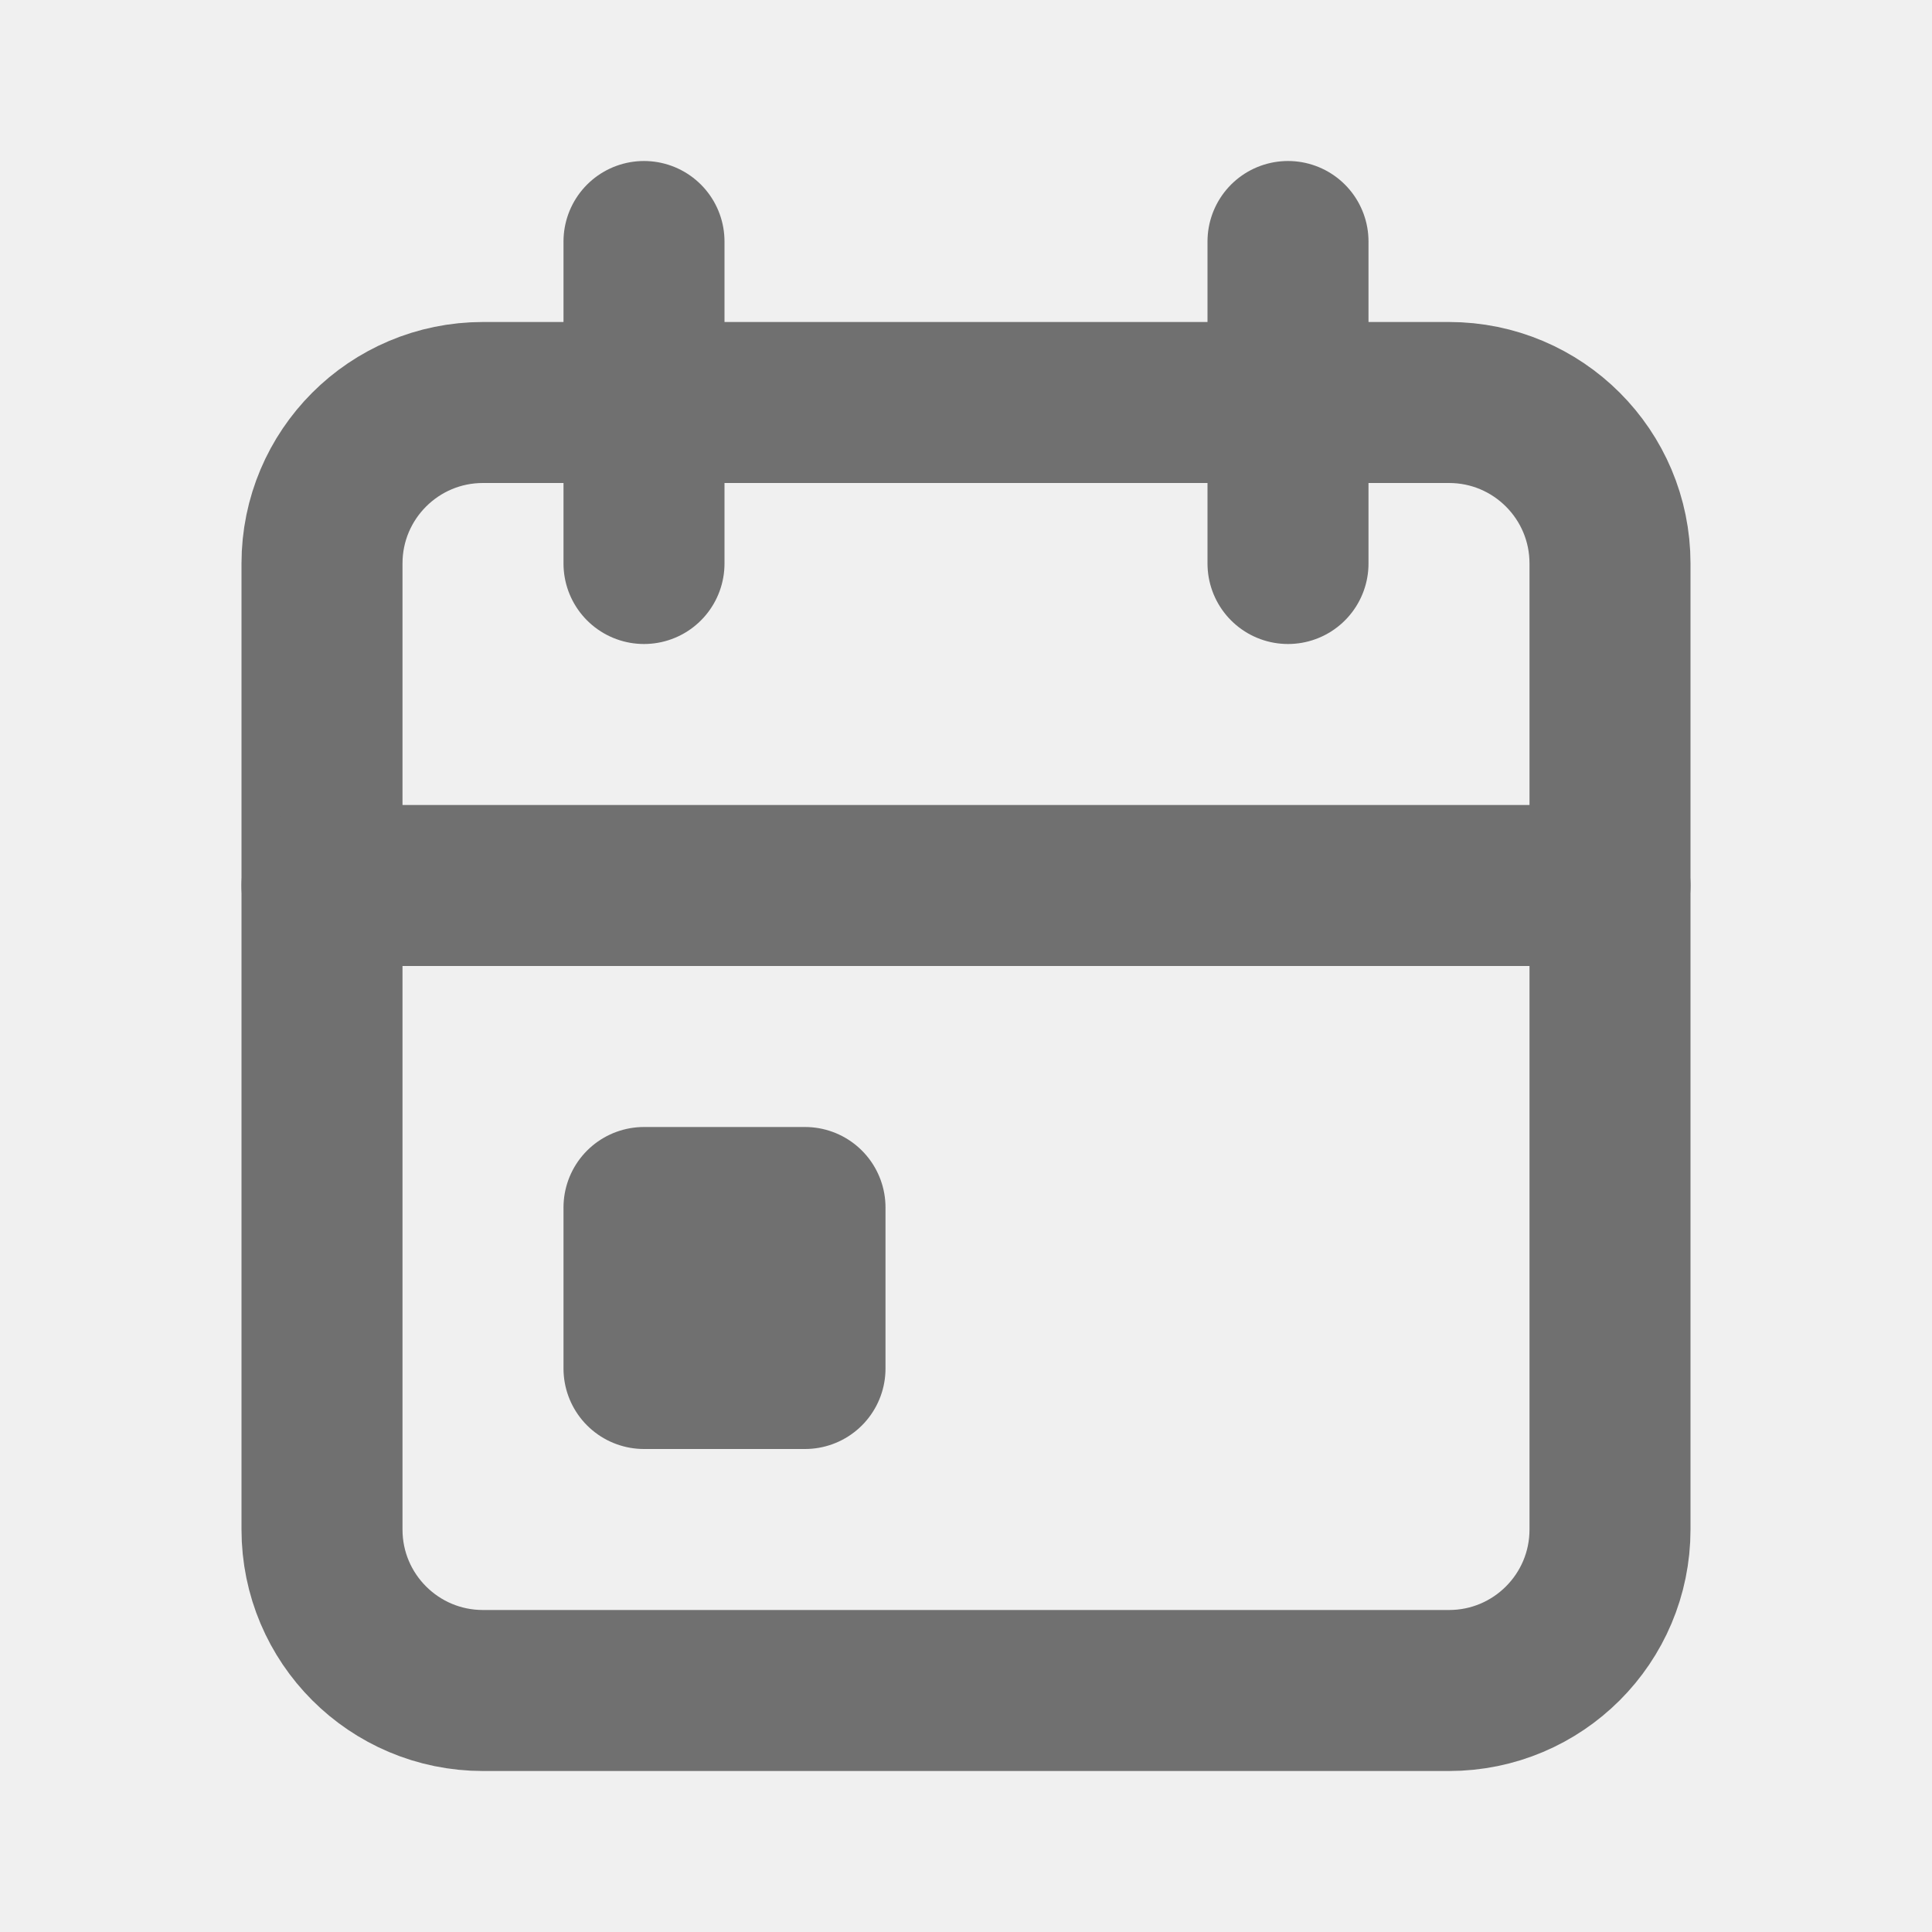
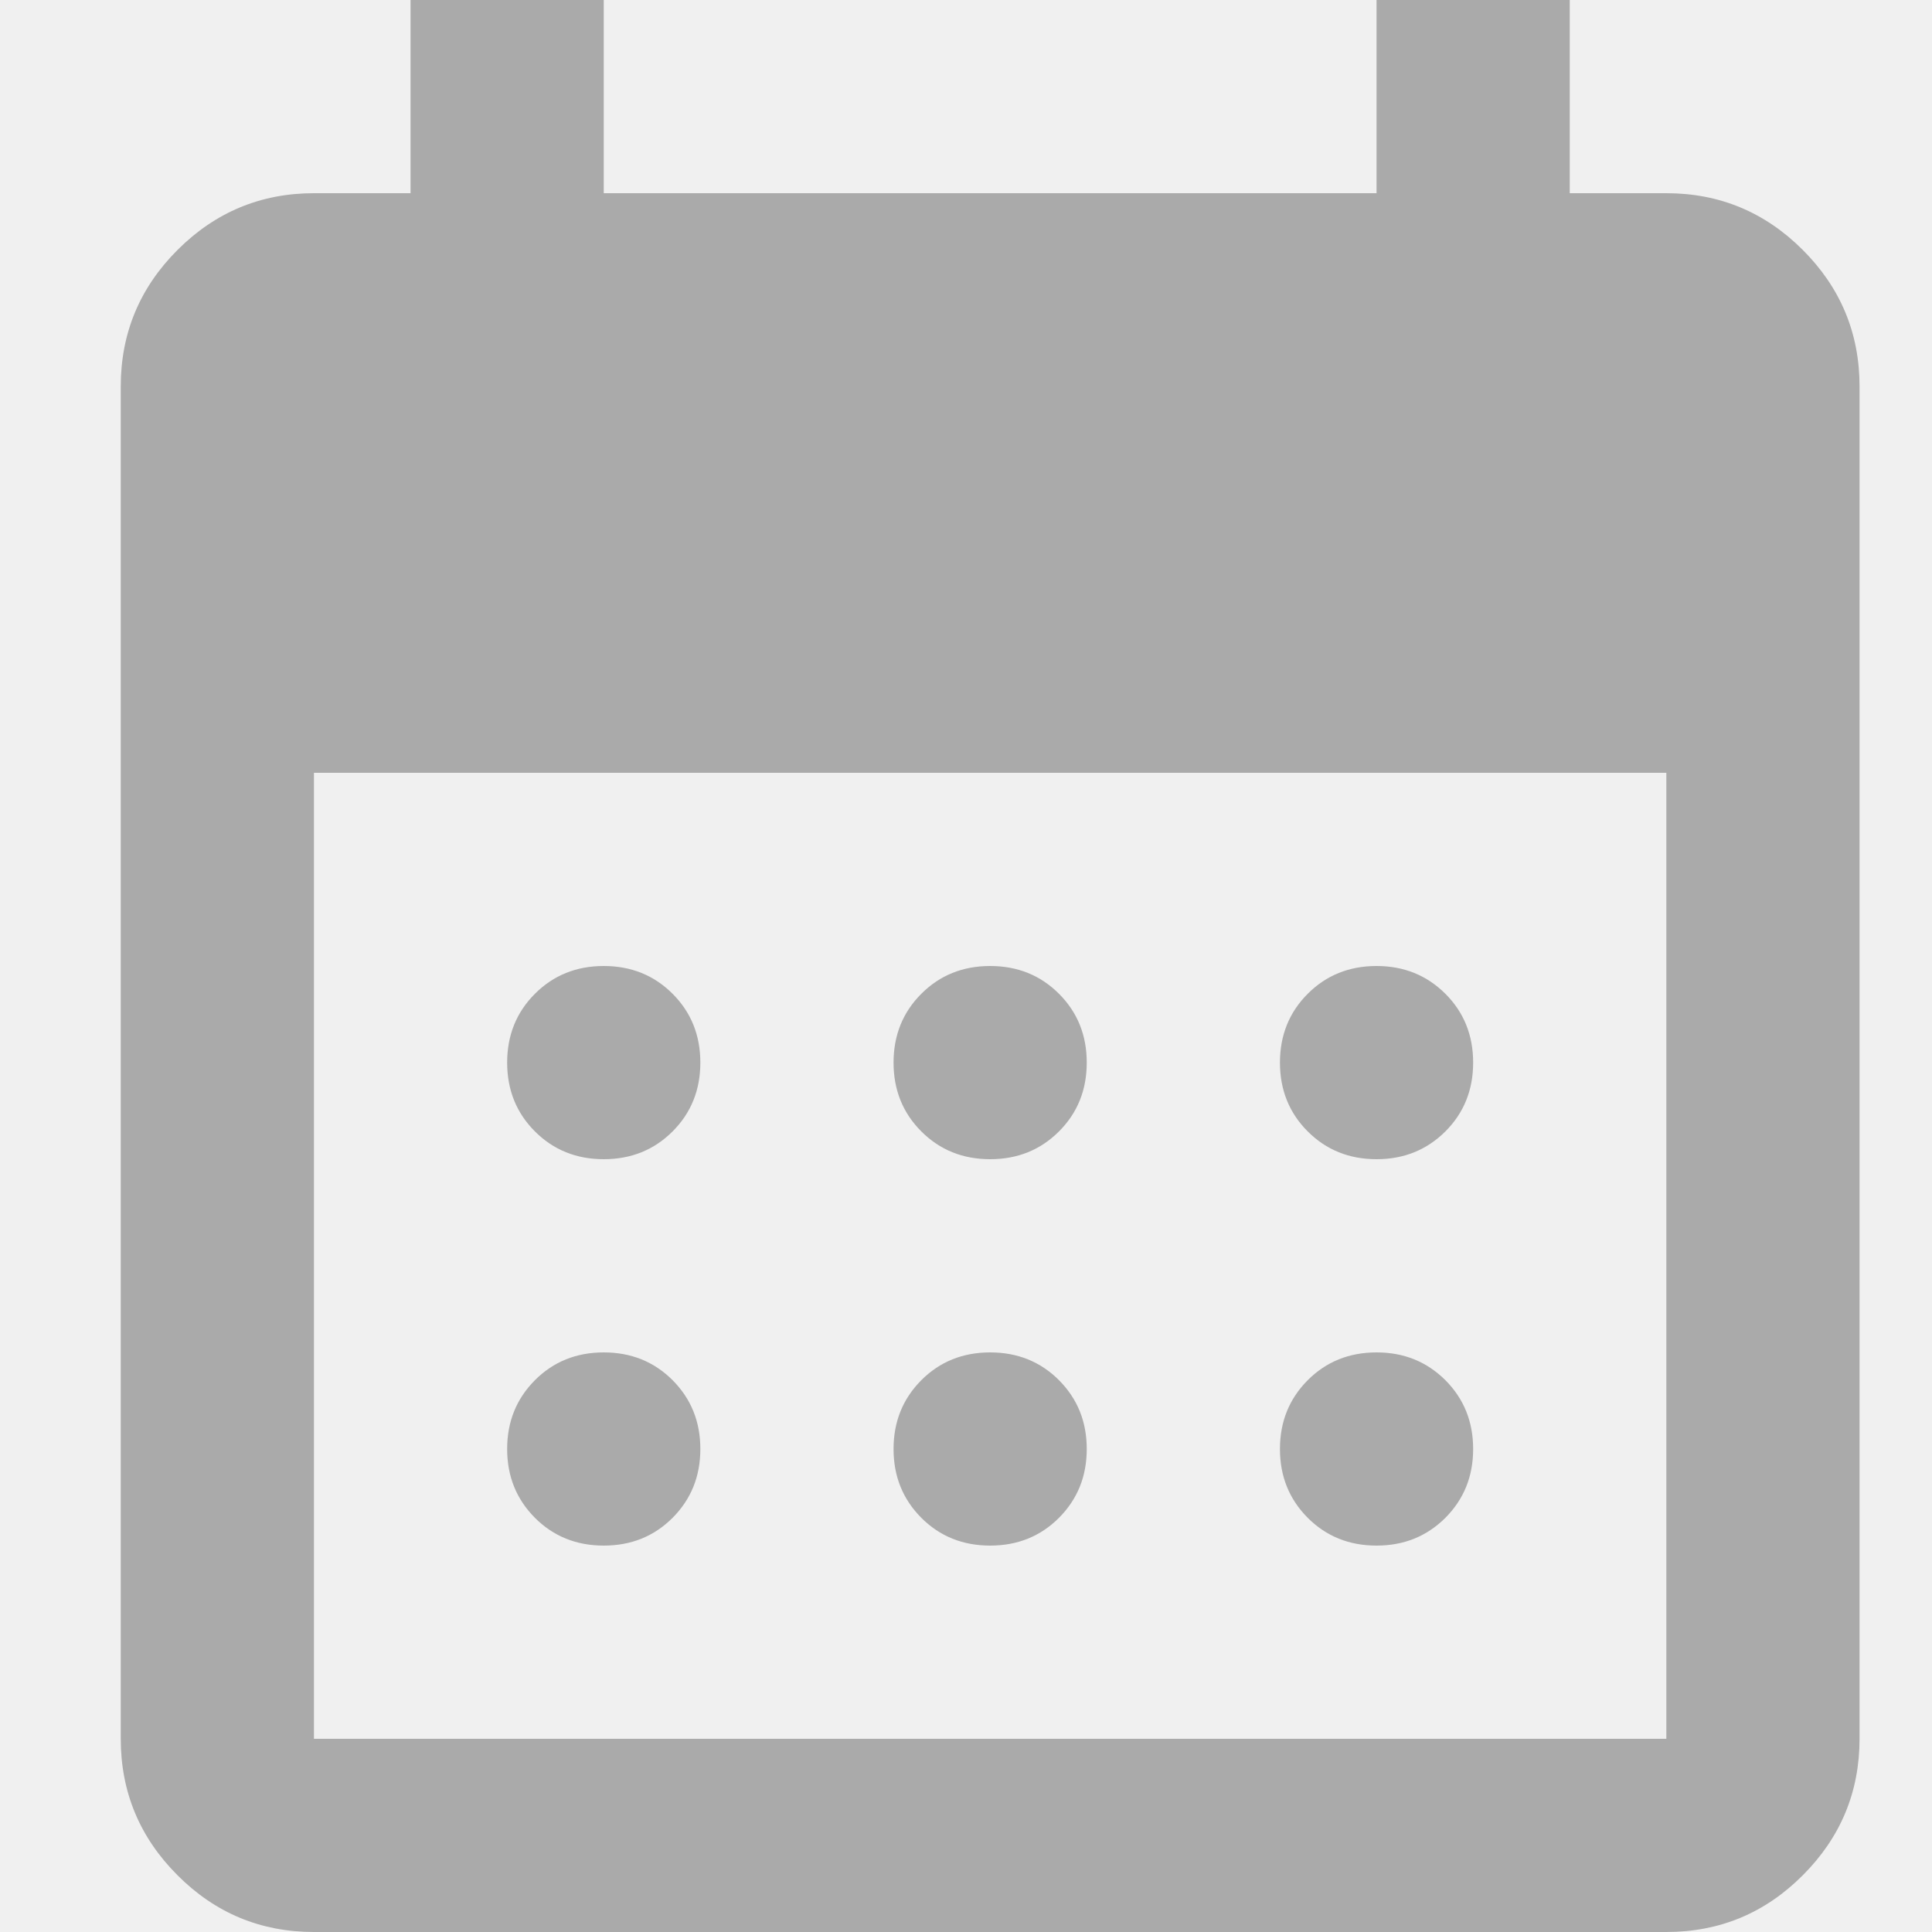
- <svg xmlns="http://www.w3.org/2000/svg" width="24" height="24" viewBox="0 0 24 24" fill="none">
-   <path d="M18 5H6C4.895 5 4 5.895 4 7V19C4 20.105 4.895 21 6 21H18C19.105 21 20 20.105 20 19V7C20 5.895 19.105 5 18 5Z" stroke="#707070" stroke-width="2" stroke-linecap="round" stroke-linejoin="round" />
-   <path d="M16 3V7" stroke="#707070" stroke-width="2" stroke-linecap="round" stroke-linejoin="round" />
-   <path d="M8 3V7" stroke="#707070" stroke-width="2" stroke-linecap="round" stroke-linejoin="round" />
-   <path d="M4 11H20" stroke="#707070" stroke-width="2" stroke-linecap="round" stroke-linejoin="round" />
-   <path d="M10 15H8V17H10V15Z" stroke="#707070" stroke-width="2" stroke-linecap="round" stroke-linejoin="round" />
+ <svg xmlns="http://www.w3.org/2000/svg" width="16" height="16" viewBox="0 0 16 16" fill="none">
+   <g id="Icon / Field / Calendar" clip-path="url(#clip0_1_36)">
+     <path id="Vector" d="M8.2 9.6C7.973 9.6 7.783 9.523 7.63 9.37C7.477 9.217 7.4 9.027 7.4 8.8C7.4 8.573 7.477 8.383 7.63 8.23C7.783 8.077 7.973 8 8.2 8C8.427 8 8.617 8.077 8.77 8.23C8.923 8.383 9 8.573 9 8.8C9 9.027 8.923 9.217 8.77 9.37C8.617 9.523 8.427 9.6 8.2 9.6ZM5 9.6C4.773 9.6 4.583 9.523 4.43 9.37C4.277 9.217 4.2 9.027 4.2 8.8C4.2 8.573 4.277 8.383 4.43 8.23C4.583 8.077 4.773 8 5 8C5.227 8 5.417 8.077 5.57 8.23C5.723 8.383 5.8 8.573 5.8 8.8C5.8 9.027 5.723 9.217 5.57 9.37C5.417 9.523 5.227 9.6 5 9.6ZM11.4 9.6C11.173 9.6 10.983 9.523 10.83 9.37C10.677 9.217 10.6 9.027 10.6 8.8C10.6 8.573 10.677 8.383 10.83 8.23C10.983 8.077 11.173 8 11.4 8C11.627 8 11.816 8.077 11.97 8.23C12.123 8.383 12.2 8.573 12.2 8.8C12.2 9.027 12.123 9.217 11.97 9.37C11.816 9.523 11.627 9.6 11.4 9.6ZM8.2 12.8C7.973 12.8 7.783 12.723 7.63 12.57C7.477 12.416 7.4 12.227 7.4 12C7.4 11.773 7.477 11.584 7.63 11.43C7.783 11.277 7.973 11.2 8.2 11.2C8.427 11.2 8.617 11.277 8.77 11.43C8.923 11.584 9 11.773 9 12C9 12.227 8.923 12.416 8.77 12.57C8.617 12.723 8.427 12.8 8.2 12.8ZM5 12.8C4.773 12.8 4.583 12.723 4.43 12.57C4.277 12.416 4.2 12.227 4.2 12C4.2 11.773 4.277 11.584 4.43 11.43C4.583 11.277 4.773 11.2 5 11.2C5.227 11.2 5.417 11.277 5.57 11.43C5.723 11.584 5.8 11.773 5.8 12C5.8 12.227 5.723 12.416 5.57 12.57C5.417 12.723 5.227 12.8 5 12.8ZM11.4 12.8C11.173 12.8 10.983 12.723 10.83 12.57C10.677 12.416 10.6 12.227 10.6 12C10.6 11.773 10.677 11.584 10.83 11.43C10.983 11.277 11.173 11.2 11.4 11.2C11.627 11.2 11.816 11.277 11.97 11.43C12.123 11.584 12.2 11.773 12.2 12C12.2 12.227 12.123 12.416 11.97 12.57C11.816 12.723 11.627 12.8 11.4 12.8ZM2.6 16C2.16 16 1.783 15.844 1.47 15.53C1.157 15.217 1 14.84 1 14.4V3.2C1 2.76 1.157 2.383 1.47 2.07C1.783 1.757 2.16 1.6 2.6 1.6H3.4V-1.52588e-05H5V1.6H11.4V-1.52588e-05H13V1.6H13.8C14.24 1.6 14.617 1.757 14.93 2.07C15.243 2.383 15.4 2.76 15.4 3.2V14.4C15.4 14.84 15.243 15.217 14.93 15.53C14.617 15.844 14.24 16 13.8 16H2.6ZM2.6 14.4H13.8V6.4H2.6V14.4Z" fill="#AAAAAA" />
+   </g>
+   <defs>
+     <clipPath id="clip0_1_36">
+       <rect width="16" height="16" fill="white" />
+     </clipPath>
+   </defs>
</svg>
